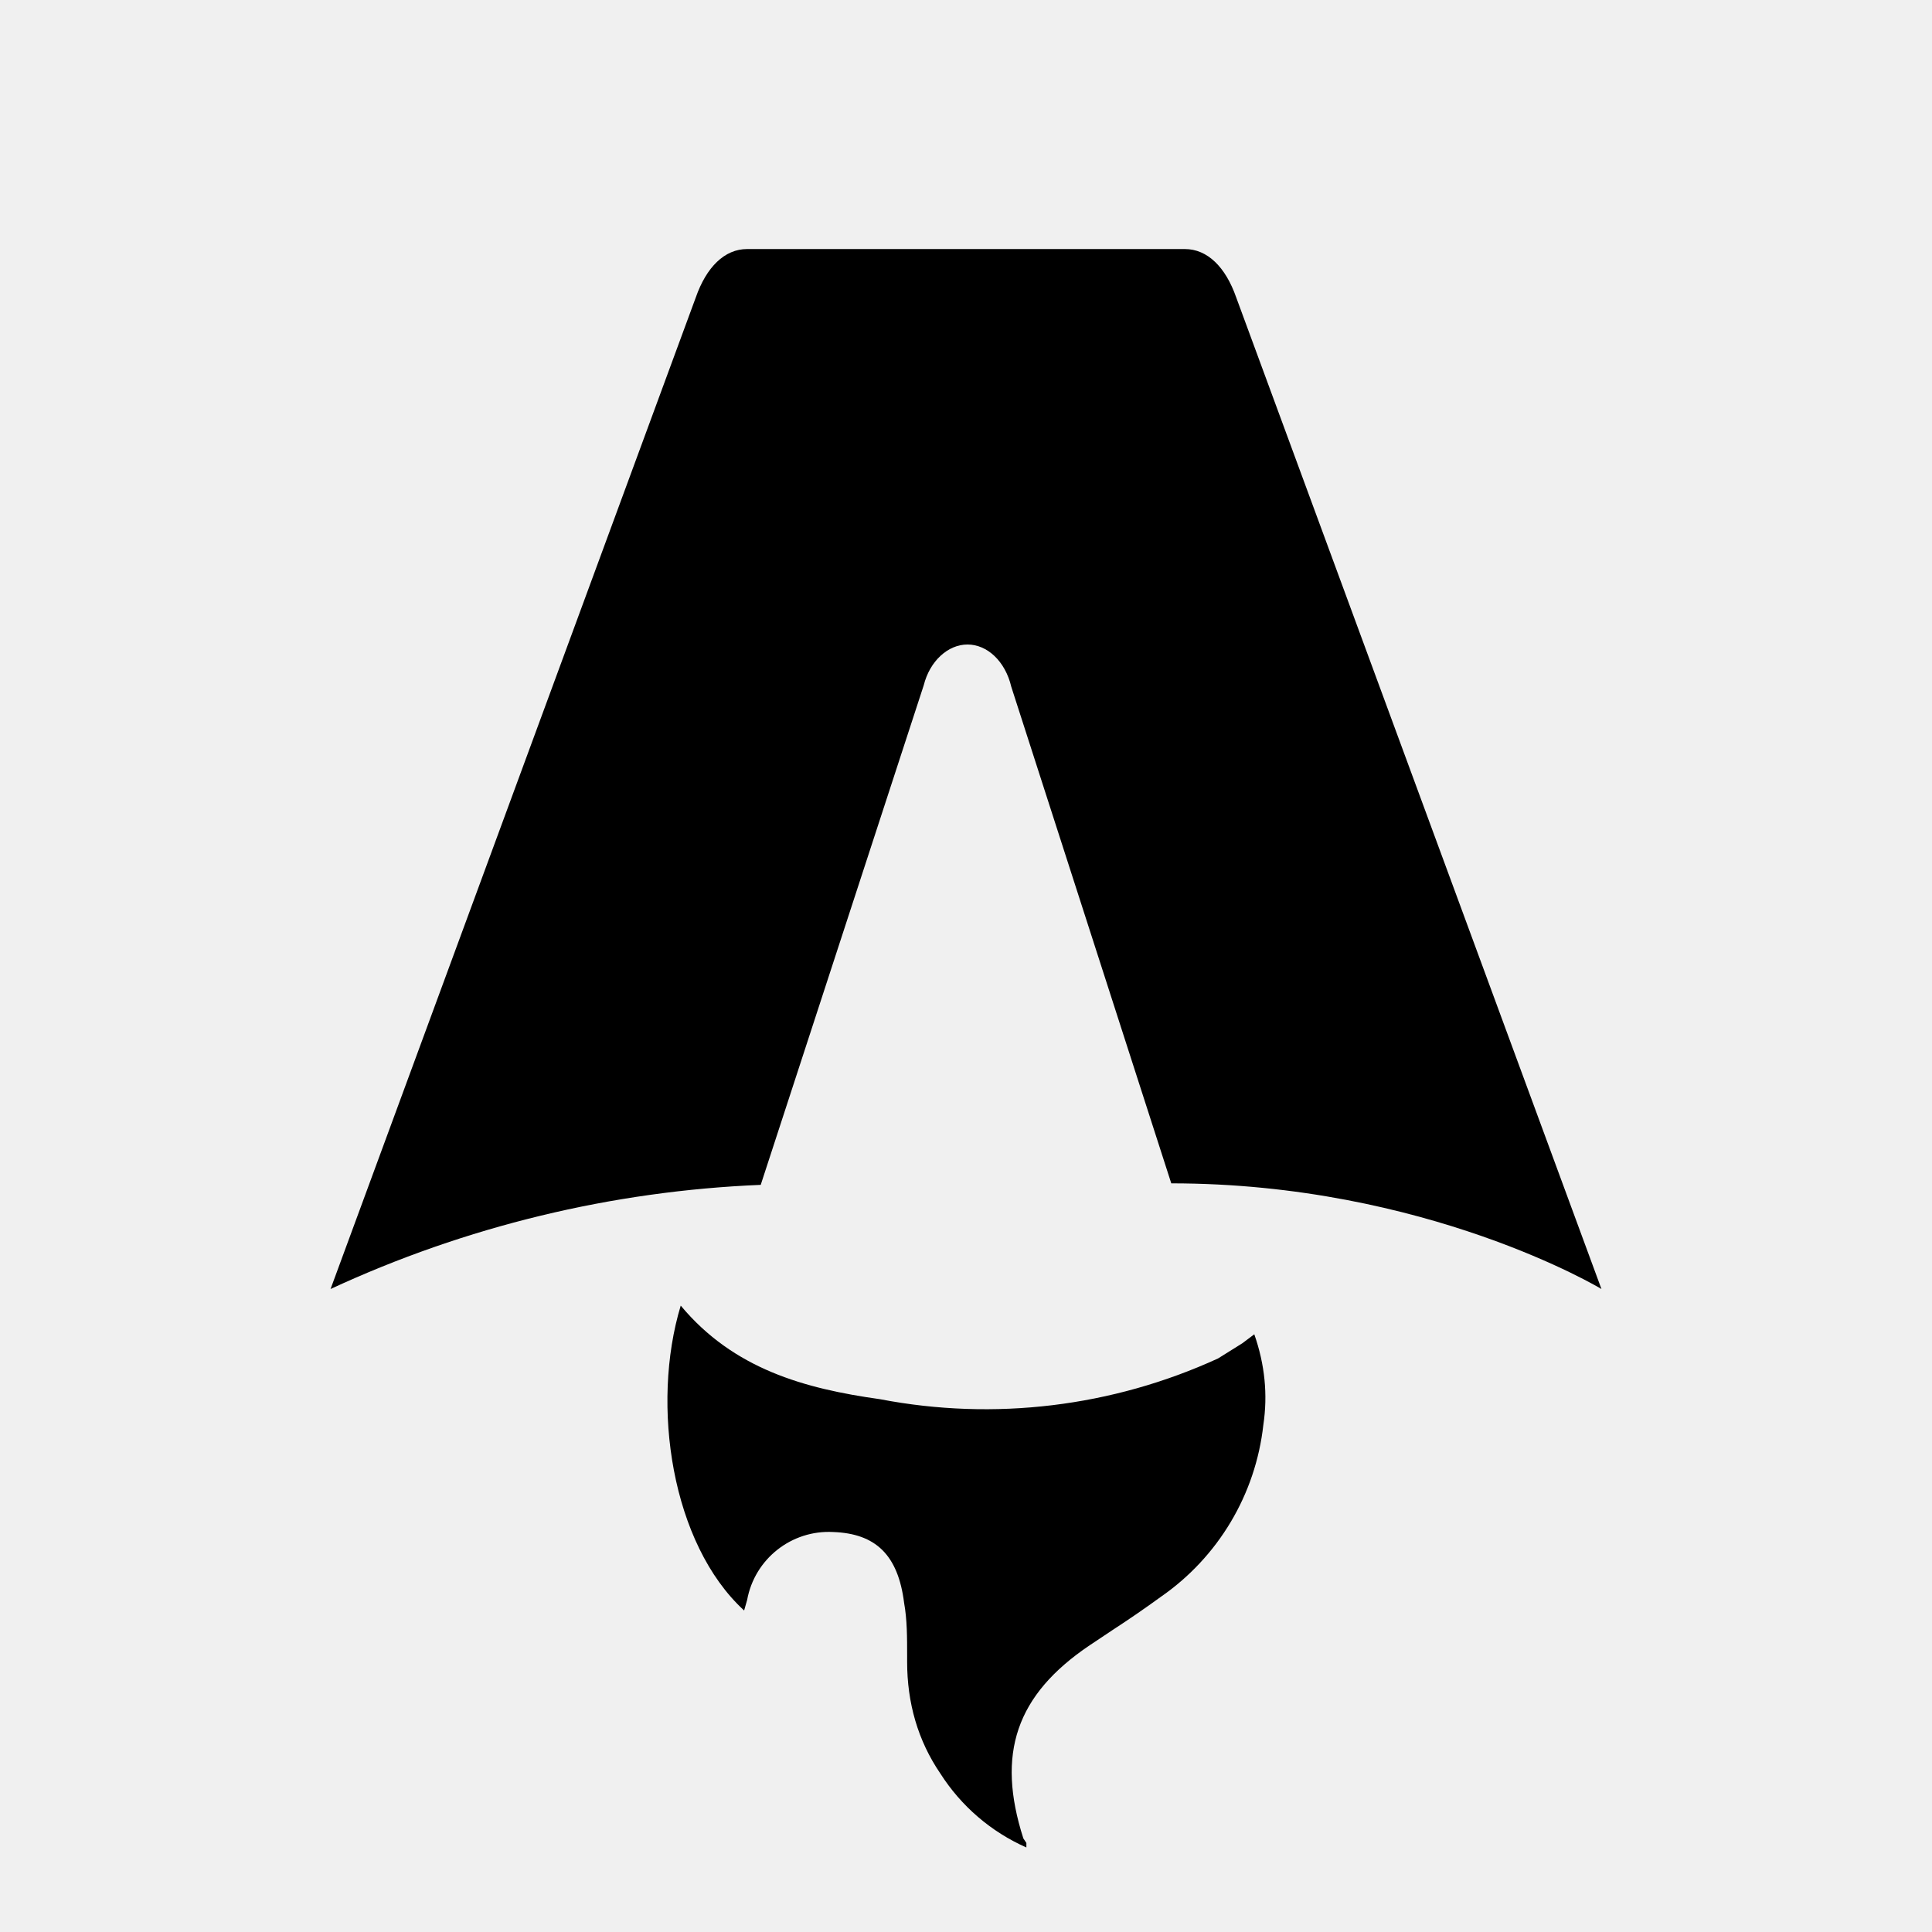
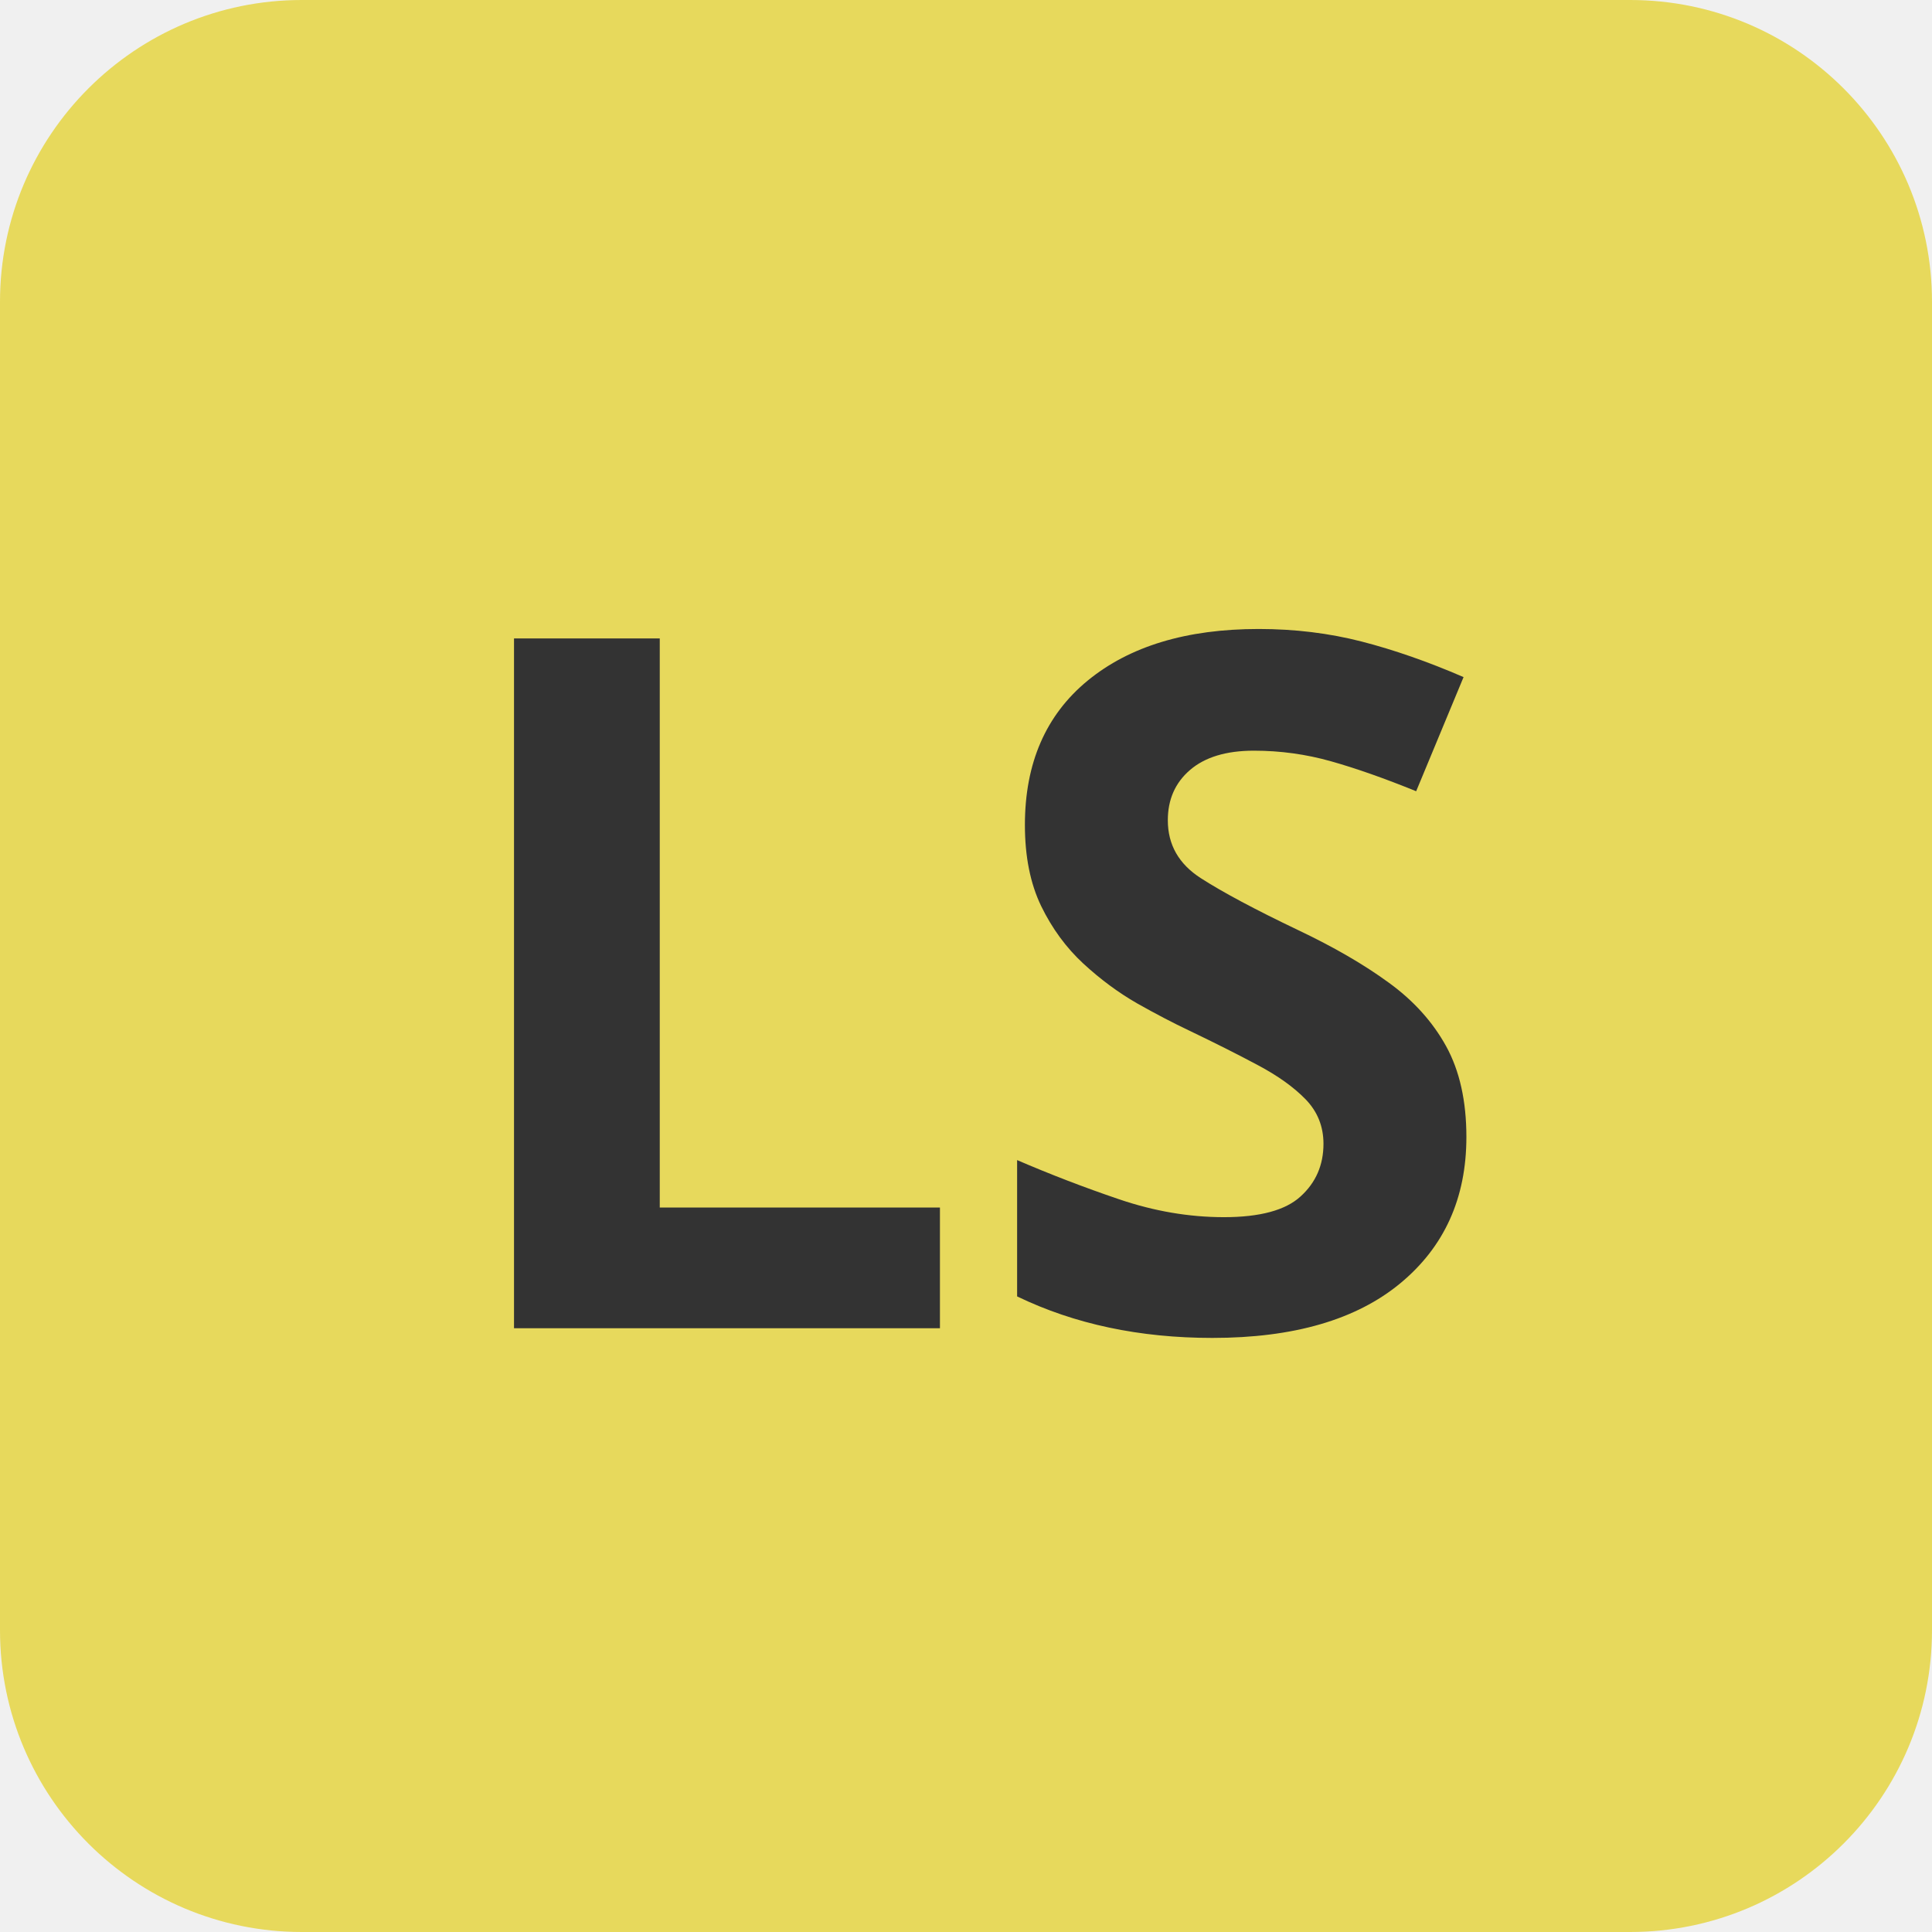
- <svg xmlns="http://www.w3.org/2000/svg" fill="none" viewBox="0 0 128 128">
-   <path d="M50.4 78.5a75.1 75.1 0 0 0-28.5 6.9l24.2-65.7c.7-2 1.9-3.2 3.4-3.2h29c1.5 0 2.7 1.2 3.4 3.2l24.2 65.7s-11.6-7-28.5-7L67 45.5c-.4-1.7-1.6-2.8-2.9-2.8-1.3 0-2.5 1.1-2.9 2.7L50.4 78.5Zm-1.1 28.2Zm-4.2-20.2c-2 6.6-.6 15.8 4.2 20.2a17.5 17.5 0 0 1 .2-.7 5.5 5.5 0 0 1 5.7-4.5c2.8.1 4.3 1.5 4.7 4.7.2 1.1.2 2.3.2 3.5v.4c0 2.7.7 5.2 2.2 7.4a13 13 0 0 0 5.7 4.9v-.3l-.2-.3c-1.8-5.6-.5-9.5 4.4-12.8l1.5-1a73 73 0 0 0 3.2-2.2 16 16 0 0 0 6.8-11.4c.3-2 .1-4-.6-6l-.8.6-1.6 1a37 37 0 0 1-22.4 2.7c-5-.7-9.7-2-13.2-6.2Z" />
-   <style>
-         path { fill: #000; }
-         @media (prefers-color-scheme: dark) {
-             path { fill: #FFF; }
-         }
-     </style>
+ <svg xmlns="http://www.w3.org/2000/svg" viewBox="0 0 128 128">
+   <rect width="128" height="128" rx="20" fill="#E7D95C" />
+   <text x="64" y="88" text-anchor="middle" font-family="system-ui, sans-serif" font-weight="900" font-size="64" fill="#333">LS</text>
</svg>
